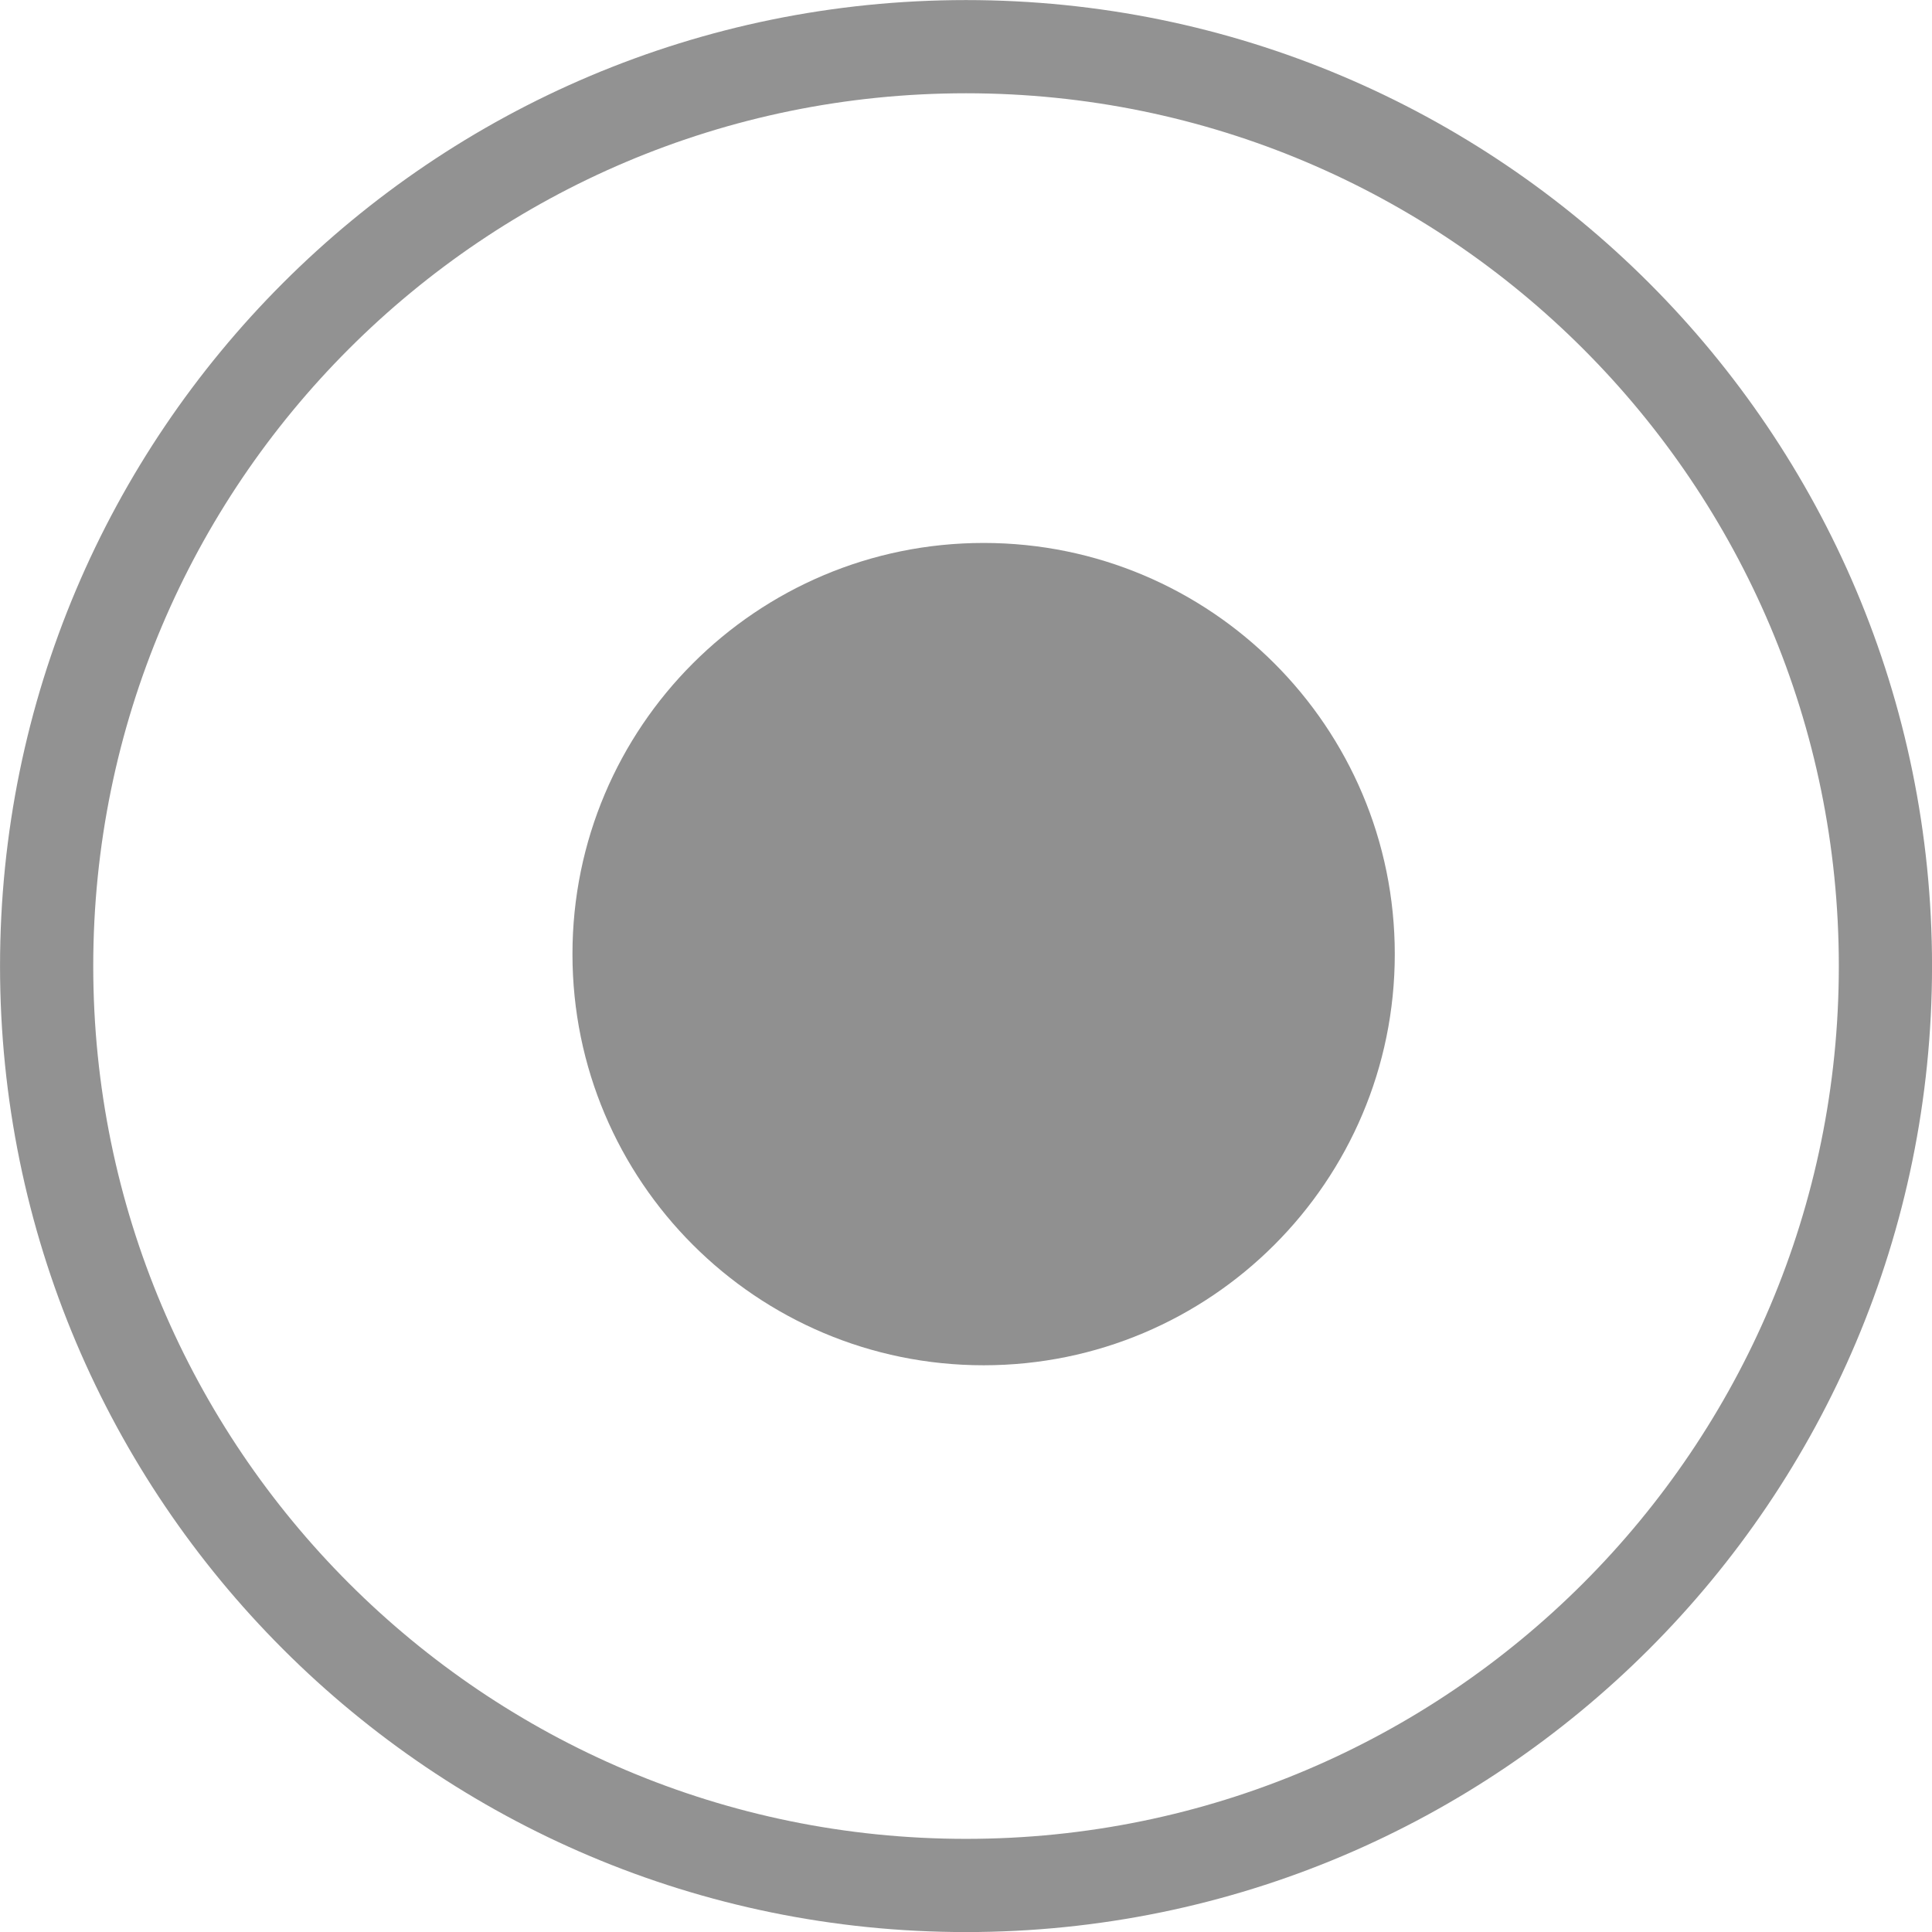
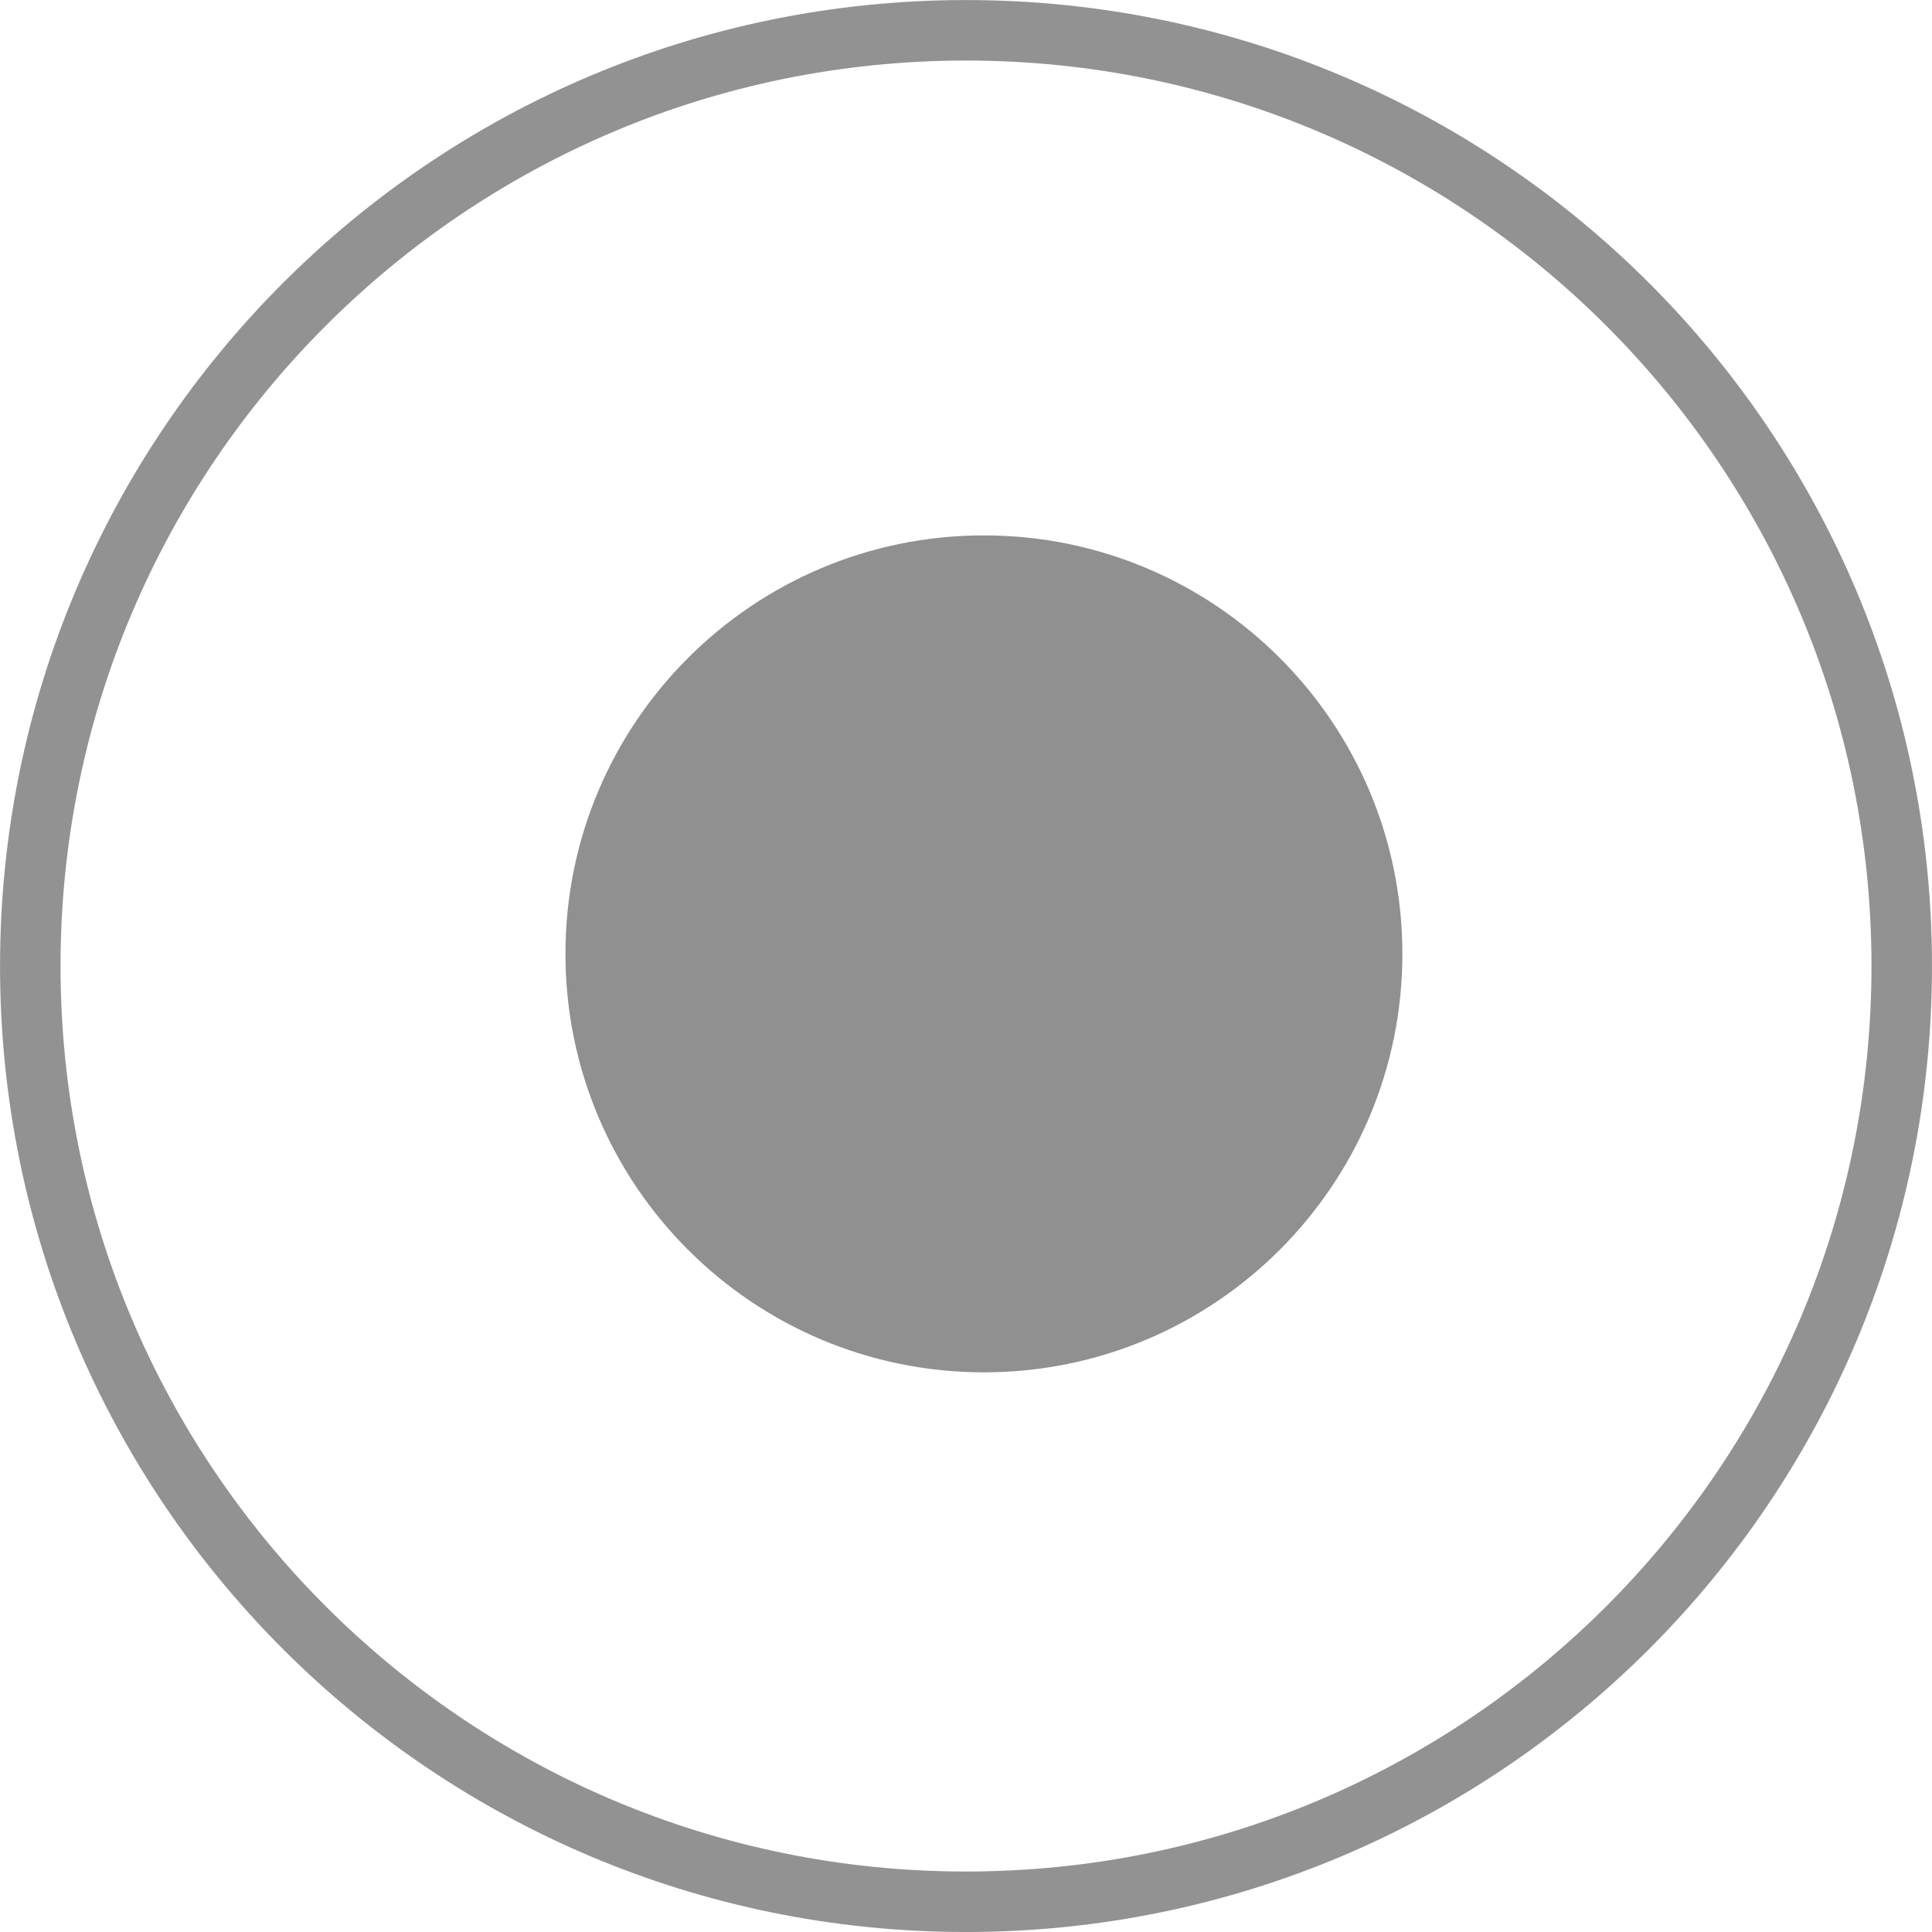
- <svg xmlns="http://www.w3.org/2000/svg" width="5.493mm" height="5.493mm" viewBox="0 0 5.493 5.493" version="1.1" id="svg4512">
+ <svg xmlns="http://www.w3.org/2000/svg" width="8.467mm" height="8.467mm" viewBox="0 0 8.467 8.467" version="1.1" id="svg4512">
  <defs id="defs4506" />
-   <g id="layer1" transform="translate(-184.0164,-196.2073)">
-     <circle style="opacity:1;fill:none;fill-opacity:1;stroke:#929292;stroke-width:0.265;stroke-linecap:round;stroke-linejoin:round;stroke-miterlimit:4;stroke-dasharray:none;stroke-opacity:1;paint-order:stroke markers fill" id="path5068" cx="186.763" cy="198.954" r="2.614" />
-     <circle style="opacity:1;fill:#909090;fill-opacity:1;stroke:none;stroke-width:0.265;stroke-linecap:round;stroke-linejoin:round;stroke-miterlimit:4;stroke-dasharray:none;stroke-opacity:1;paint-order:stroke markers fill" id="path5074" cx="186.813" cy="198.92" r="1.169" />
+   <g id="layer1" transform="translate(-184.0164,-193.2334)">
+     <g id="g5047" transform="matrix(1.568796,0,0,1.568804,-104.7431,-114.6528)" style="stroke-width:0.637">
+       <circle r="2.614" cy="198.954" cx="186.763" id="path5068" style="opacity:1;fill:none;fill-opacity:1;stroke:#929292;stroke-width:0.169;stroke-linecap:round;stroke-linejoin:round;stroke-miterlimit:4;stroke-dasharray:none;stroke-opacity:1;paint-order:stroke markers fill" />
+       <circle r="1.169" cy="198.92" cx="186.813" id="path5074" style="opacity:1;fill:#909090;fill-opacity:1;stroke:none;stroke-width:0.169;stroke-linecap:round;stroke-linejoin:round;stroke-miterlimit:4;stroke-dasharray:none;stroke-opacity:1;paint-order:stroke markers fill" />
+     </g>
  </g>
</svg>
